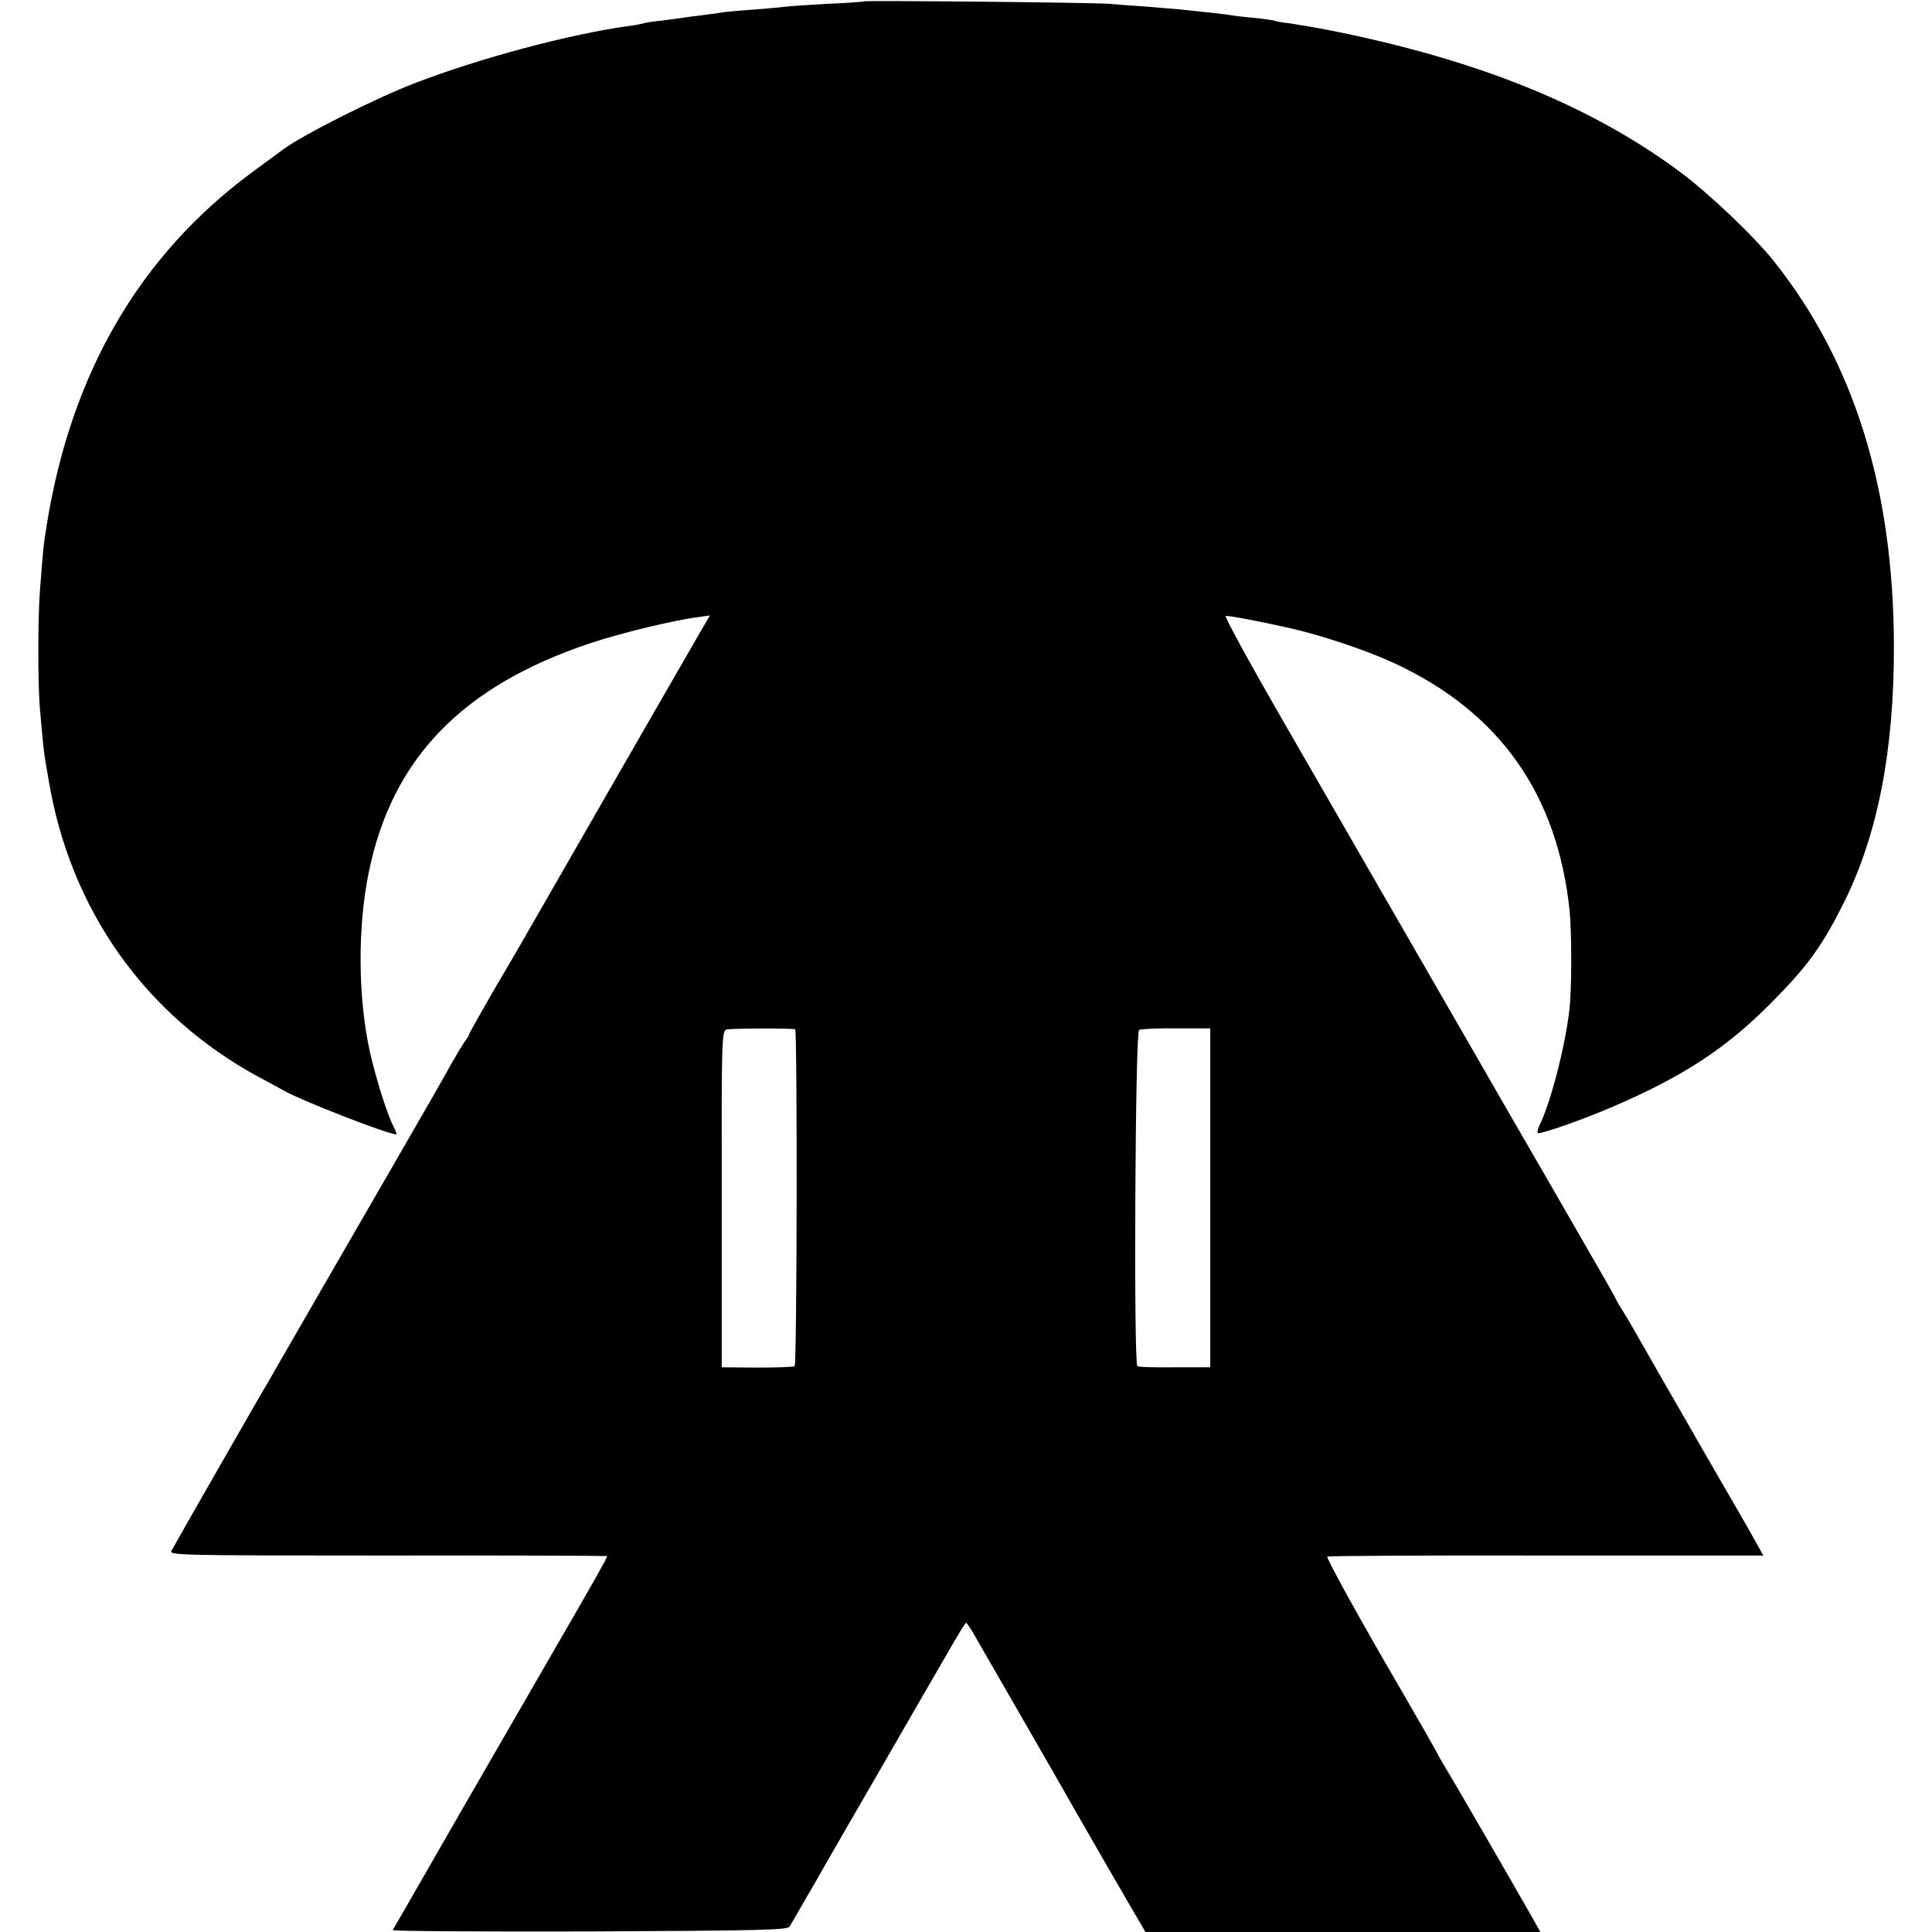
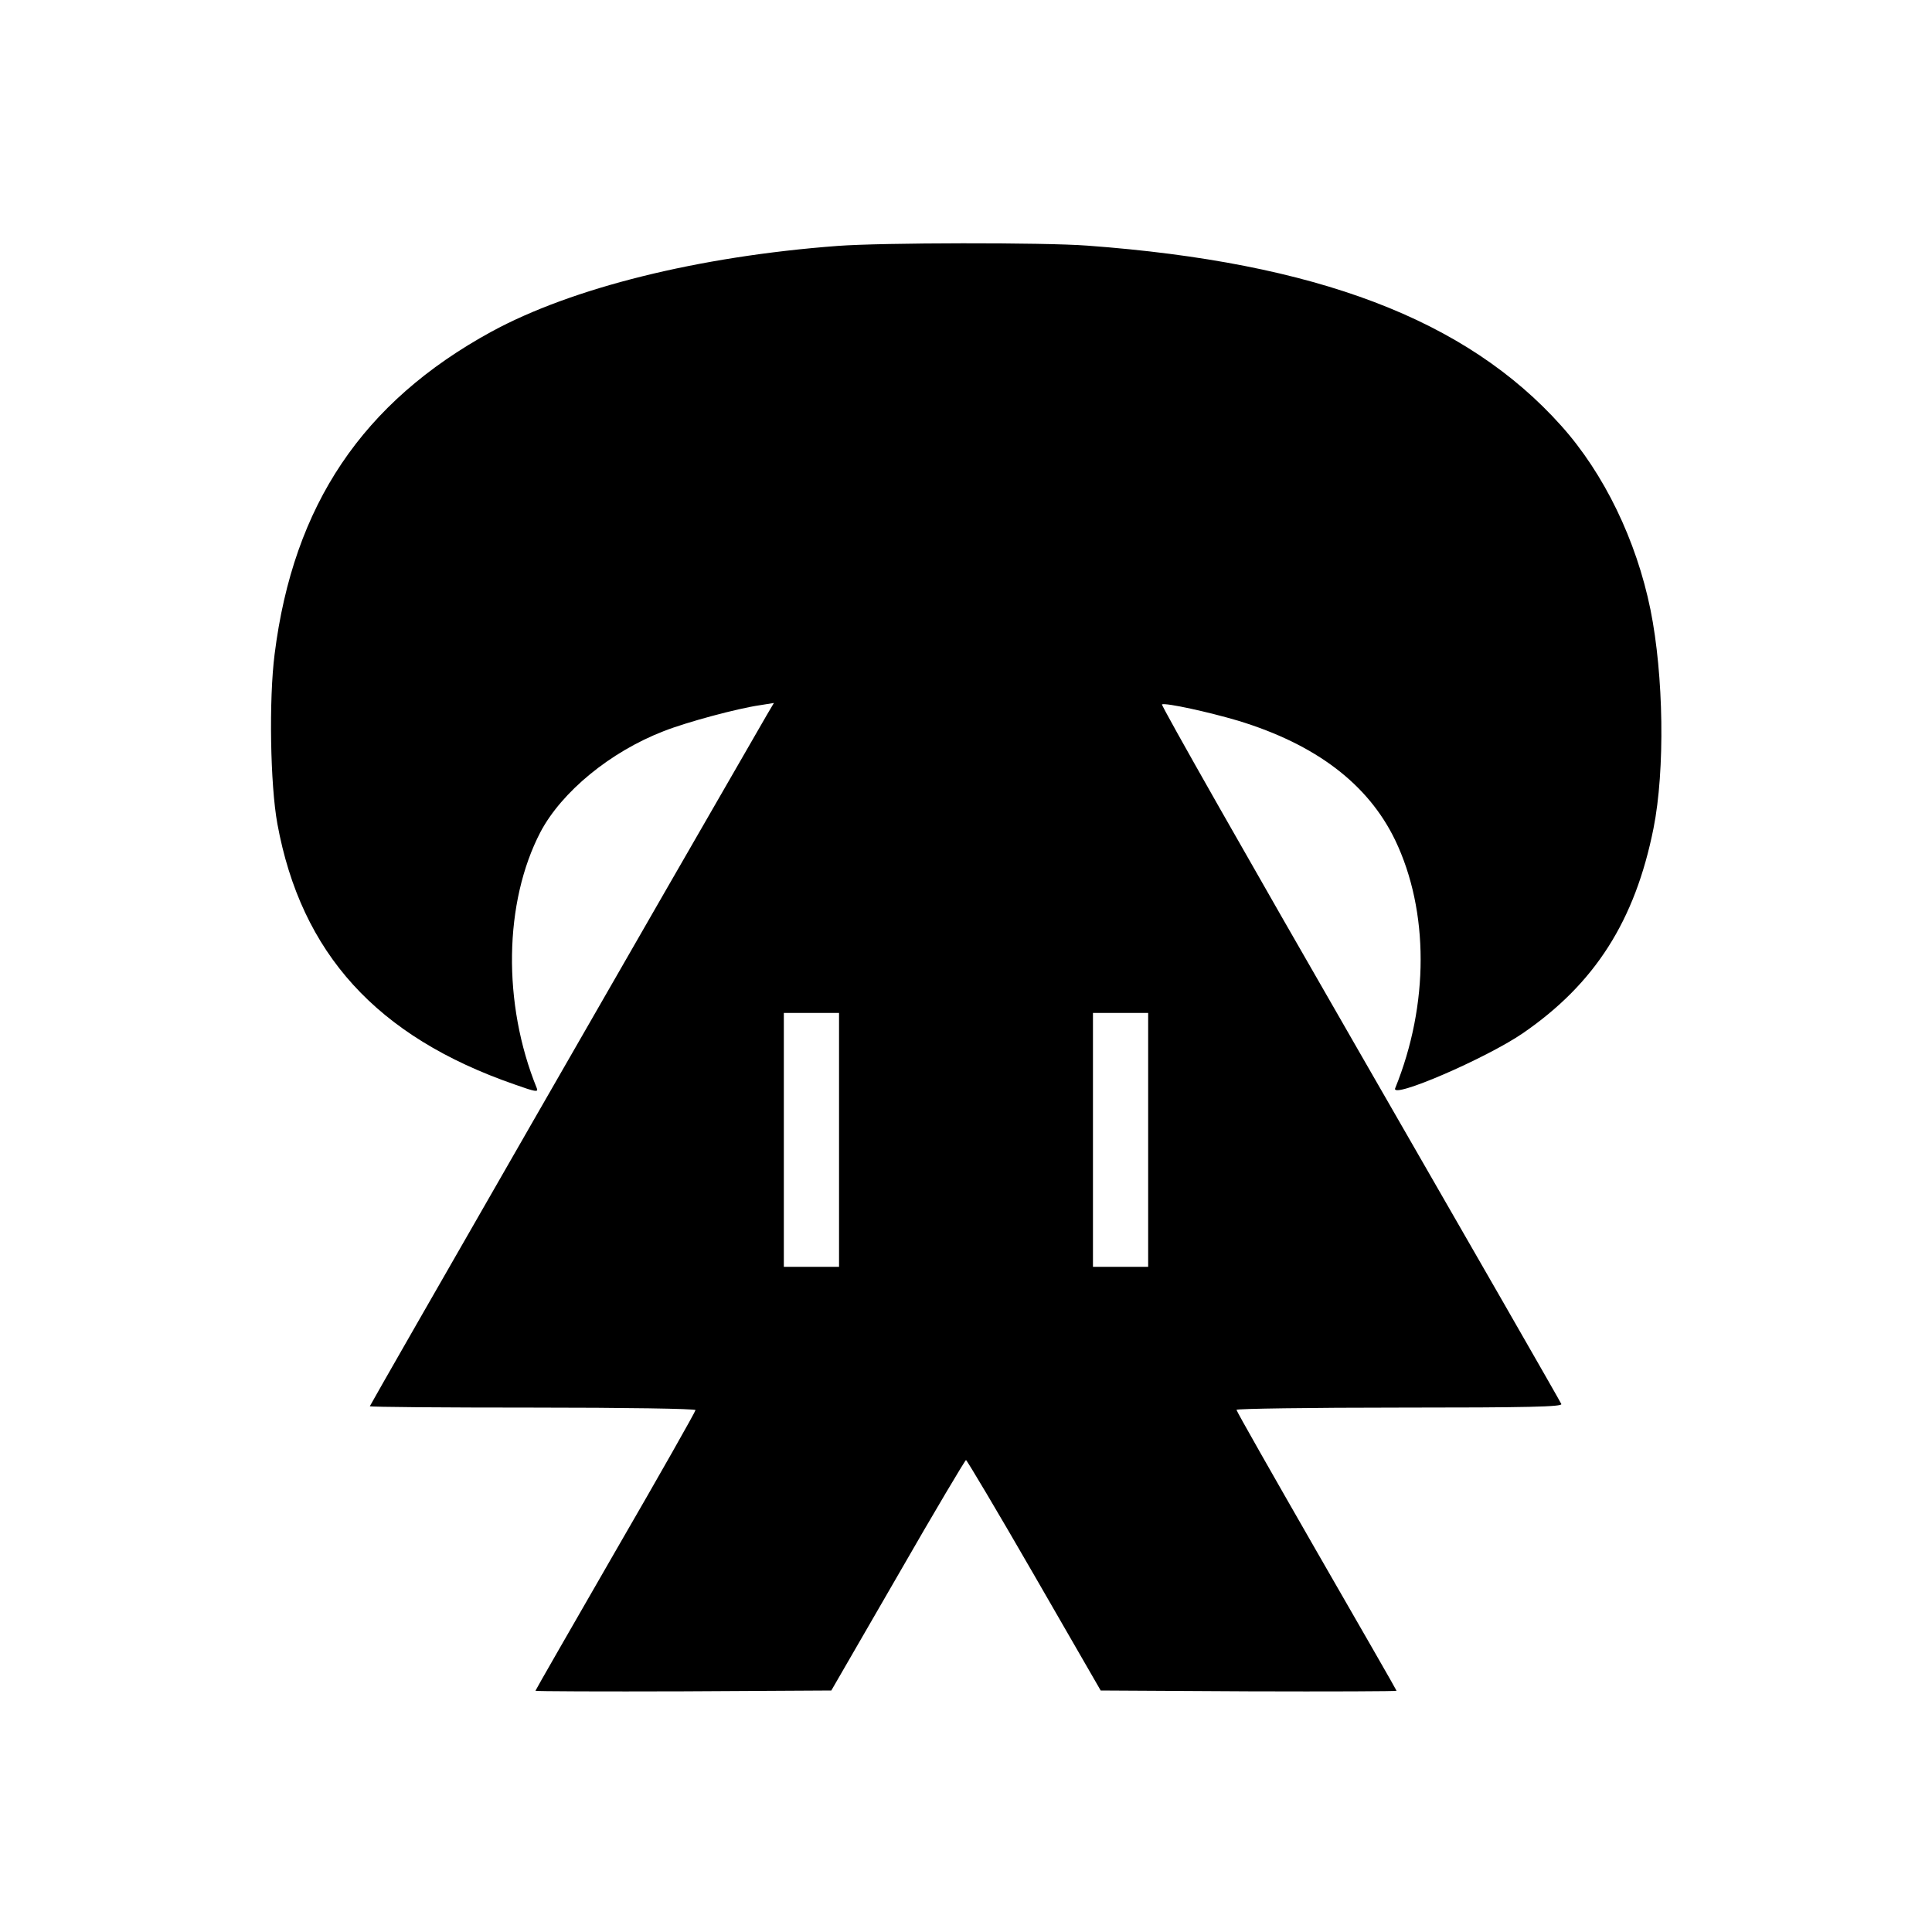
<svg xmlns="http://www.w3.org/2000/svg" version="1.0" width="700pt" height="700pt" viewBox="0 0 700 700" preserveAspectRatio="xMidYMid meet">
  <g transform="translate(0,700) scale(0.1,-0.1)" fill="#000000" stroke="none">
-     <path d="M3128 6995 c-2 -2 -62 -6 -134 -9 -72 -4 -142 -9 -155 -11 -13 -2 -63 -6 -111 -10 -49 -3 -96 -8 -105 -9 -10 -2 -45 -7 -78 -11 -32 -4 -66 -8 -75 -10 -8 -1 -42 -6 -75 -10 -32 -3 -62 -8 -65 -10 -3 -1 -25 -6 -50 -9 -215 -29 -546 -118 -779 -208 -147 -57 -404 -187 -476 -240 -5 -4 -57 -42 -114 -84 -405 -300 -652 -724 -741 -1272 -12 -74 -14 -93 -25 -237 -8 -98 -8 -337 -1 -425 11 -127 15 -168 21 -201 3 -19 8 -47 11 -64 78 -470 349 -854 763 -1078 31 -16 74 -40 96 -52 73 -39 371 -155 401 -155 2 0 -2 12 -10 28 -23 44 -65 177 -86 272 -43 195 -45 449 -4 649 84 413 339 676 804 831 111 37 299 82 388 94 l44 6 -25 -43 c-90 -155 -629 -1093 -654 -1137 -11 -19 -59 -102 -107 -183 -47 -82 -86 -151 -86 -154 0 -3 -8 -17 -19 -31 -10 -15 -32 -52 -49 -82 -16 -30 -87 -154 -157 -275 -70 -121 -210 -364 -312 -540 -101 -176 -189 -327 -193 -335 -16 -25 -339 -590 -349 -609 -9 -16 30 -17 785 -17 437 1 794 -1 794 -2 0 -6 -53 -100 -170 -302 -62 -107 -223 -386 -358 -620 -134 -234 -246 -428 -249 -433 -2 -4 318 -6 713 -5 625 3 718 5 725 18 5 8 30 51 55 95 26 44 58 100 72 125 14 25 105 182 202 350 97 168 205 356 241 417 35 62 66 113 69 113 3 0 13 -15 24 -33 10 -17 95 -166 190 -330 94 -163 179 -312 189 -330 43 -75 221 -384 234 -404 l13 -23 716 0 715 0 -24 43 c-56 99 -302 525 -324 559 -12 21 -23 39 -23 41 0 2 -92 163 -205 357 -112 195 -200 357 -196 360 5 3 363 5 795 4 l785 0 -28 50 c-15 28 -70 123 -121 211 -51 88 -104 180 -118 205 -14 25 -57 99 -95 165 -38 66 -83 145 -100 175 -17 30 -38 66 -47 80 -9 14 -20 32 -24 40 -8 18 -1 6 -260 455 -115 198 -217 376 -228 395 -11 19 -28 49 -38 66 -21 36 -390 677 -691 1199 -114 198 -203 361 -198 363 7 3 127 -20 229 -43 116 -26 278 -80 380 -127 382 -177 593 -474 637 -898 8 -82 8 -286 -1 -360 -15 -132 -68 -336 -108 -417 -6 -13 -9 -25 -7 -28 7 -7 169 50 279 98 252 109 405 210 565 371 136 137 186 207 265 364 124 249 183 554 182 935 -2 569 -145 1027 -436 1392 -71 89 -236 246 -340 323 -324 240 -731 405 -1262 511 -55 11 -122 22 -148 26 -27 3 -51 7 -55 9 -3 2 -37 7 -74 11 -37 3 -77 8 -87 10 -16 3 -63 8 -185 21 -16 1 -70 6 -120 10 -49 3 -110 8 -135 10 -54 5 -887 13 -892 9z m-247 -3724 c8 -1 7 -1215 -2 -1221 -4 -3 -65 -5 -136 -5 l-128 1 0 609 c-1 585 0 610 18 615 14 4 222 5 248 1z m1504 -611 l0 -614 -128 0 c-71 -1 -132 1 -136 4 -14 9 -8 1210 6 1218 6 4 67 7 135 6 l123 0 0 -614z" />
+     <path d="M3035 6109 c-506 -38 -963 -152 -1255 -311 -466 -255 -717 -627 -785 -1168 -21 -164 -16 -473 10 -615 86 -469 360 -771 859 -944 76 -27 87 -29 81 -14 -125 307 -119 674 13 928 77 146 253 291 447 366 84 33 266 82 349 94 l50 8 -26 -44 c-360 -623 -1438 -2500 -1438 -2504 0 -3 266 -5 590 -5 334 0 590 -4 590 -9 0 -5 -130 -235 -290 -511 -159 -276 -290 -504 -290 -506 0 -2 241 -3 536 -2 l536 3 241 417 c132 230 244 418 247 418 3 0 115 -188 247 -417 l241 -418 536 -3 c295 -1 536 0 536 2 0 2 -131 230 -290 506 -159 277 -290 507 -290 512 0 4 266 8 591 8 469 0 590 3 586 13 -2 6 -331 579 -730 1272 -399 693 -722 1261 -717 1263 16 6 170 -28 275 -59 283 -86 472 -230 570 -433 123 -257 123 -596 0 -899 -17 -41 327 107 462 199 262 180 407 408 474 743 42 211 37 554 -11 792 -51 251 -168 493 -323 666 -345 386 -888 592 -1717 653 -158 12 -746 11 -905 -1z m5 -3239 l0 -460 -100 0 -100 0 0 460 0 460 100 0 100 0 0 -460z m1120 0 l0 -460 -100 0 -100 0 0 460 0 460 100 0 100 0 0 -460z" />
  </g>
</svg>
